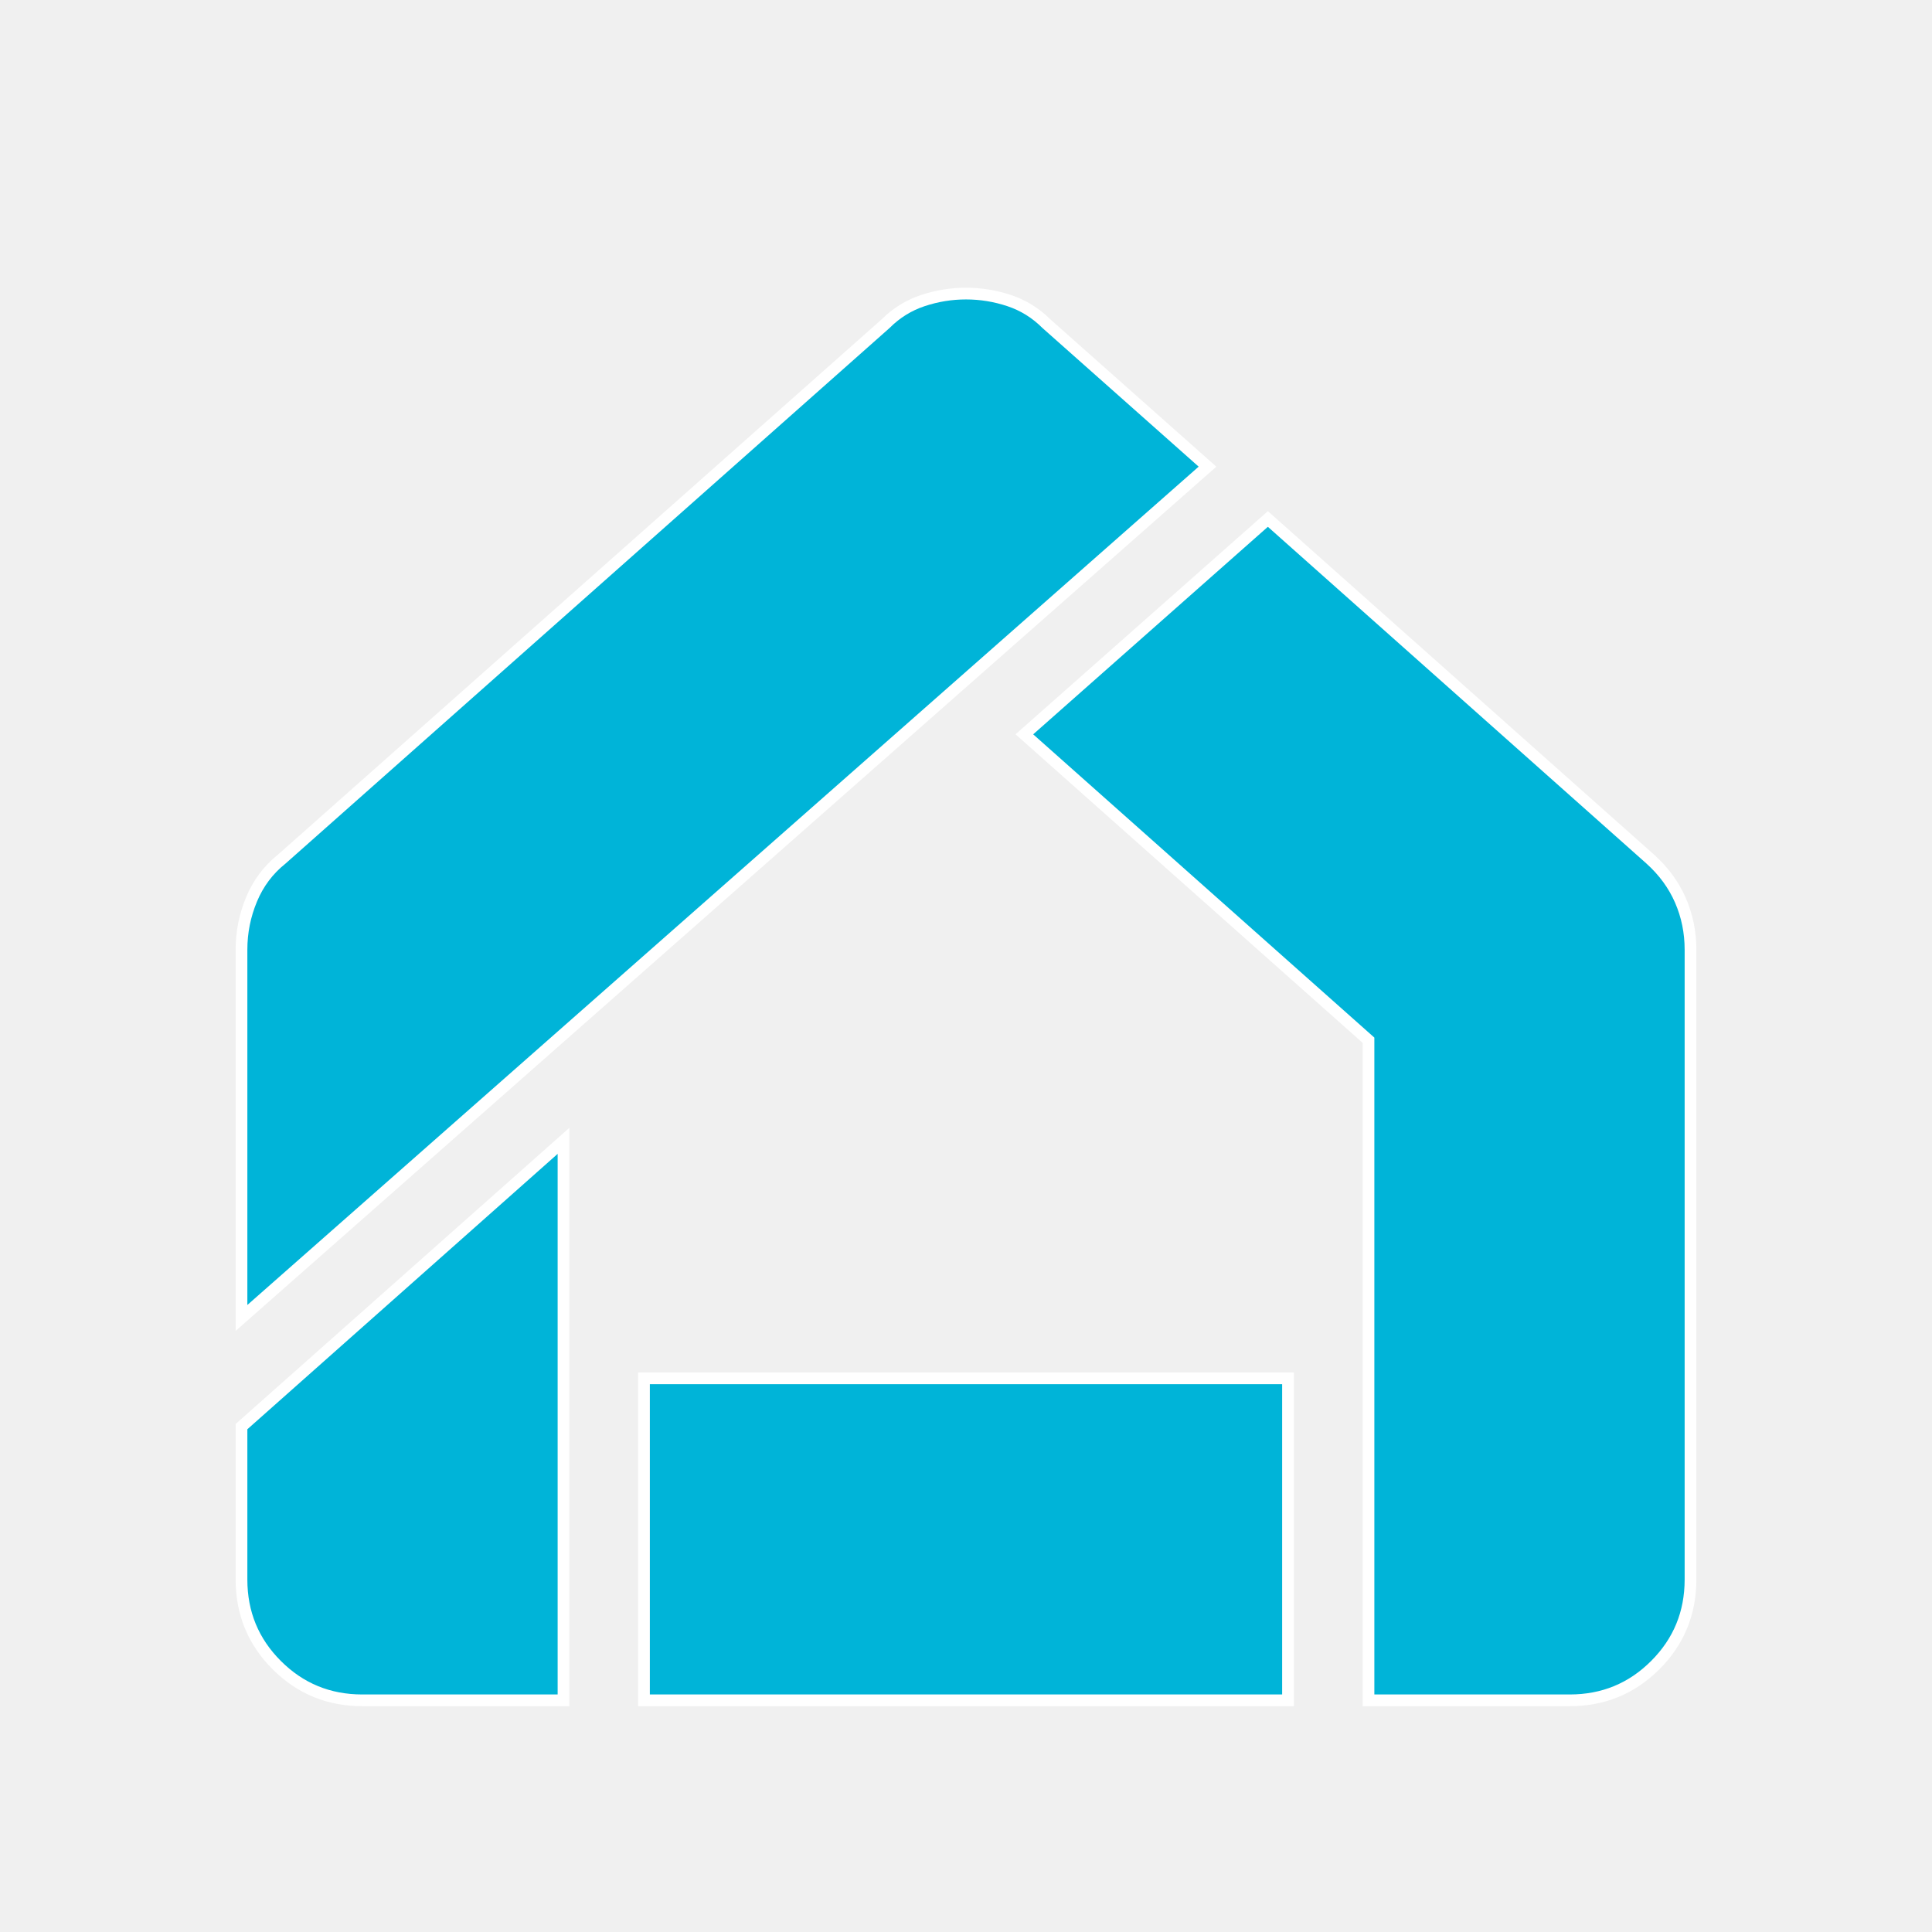
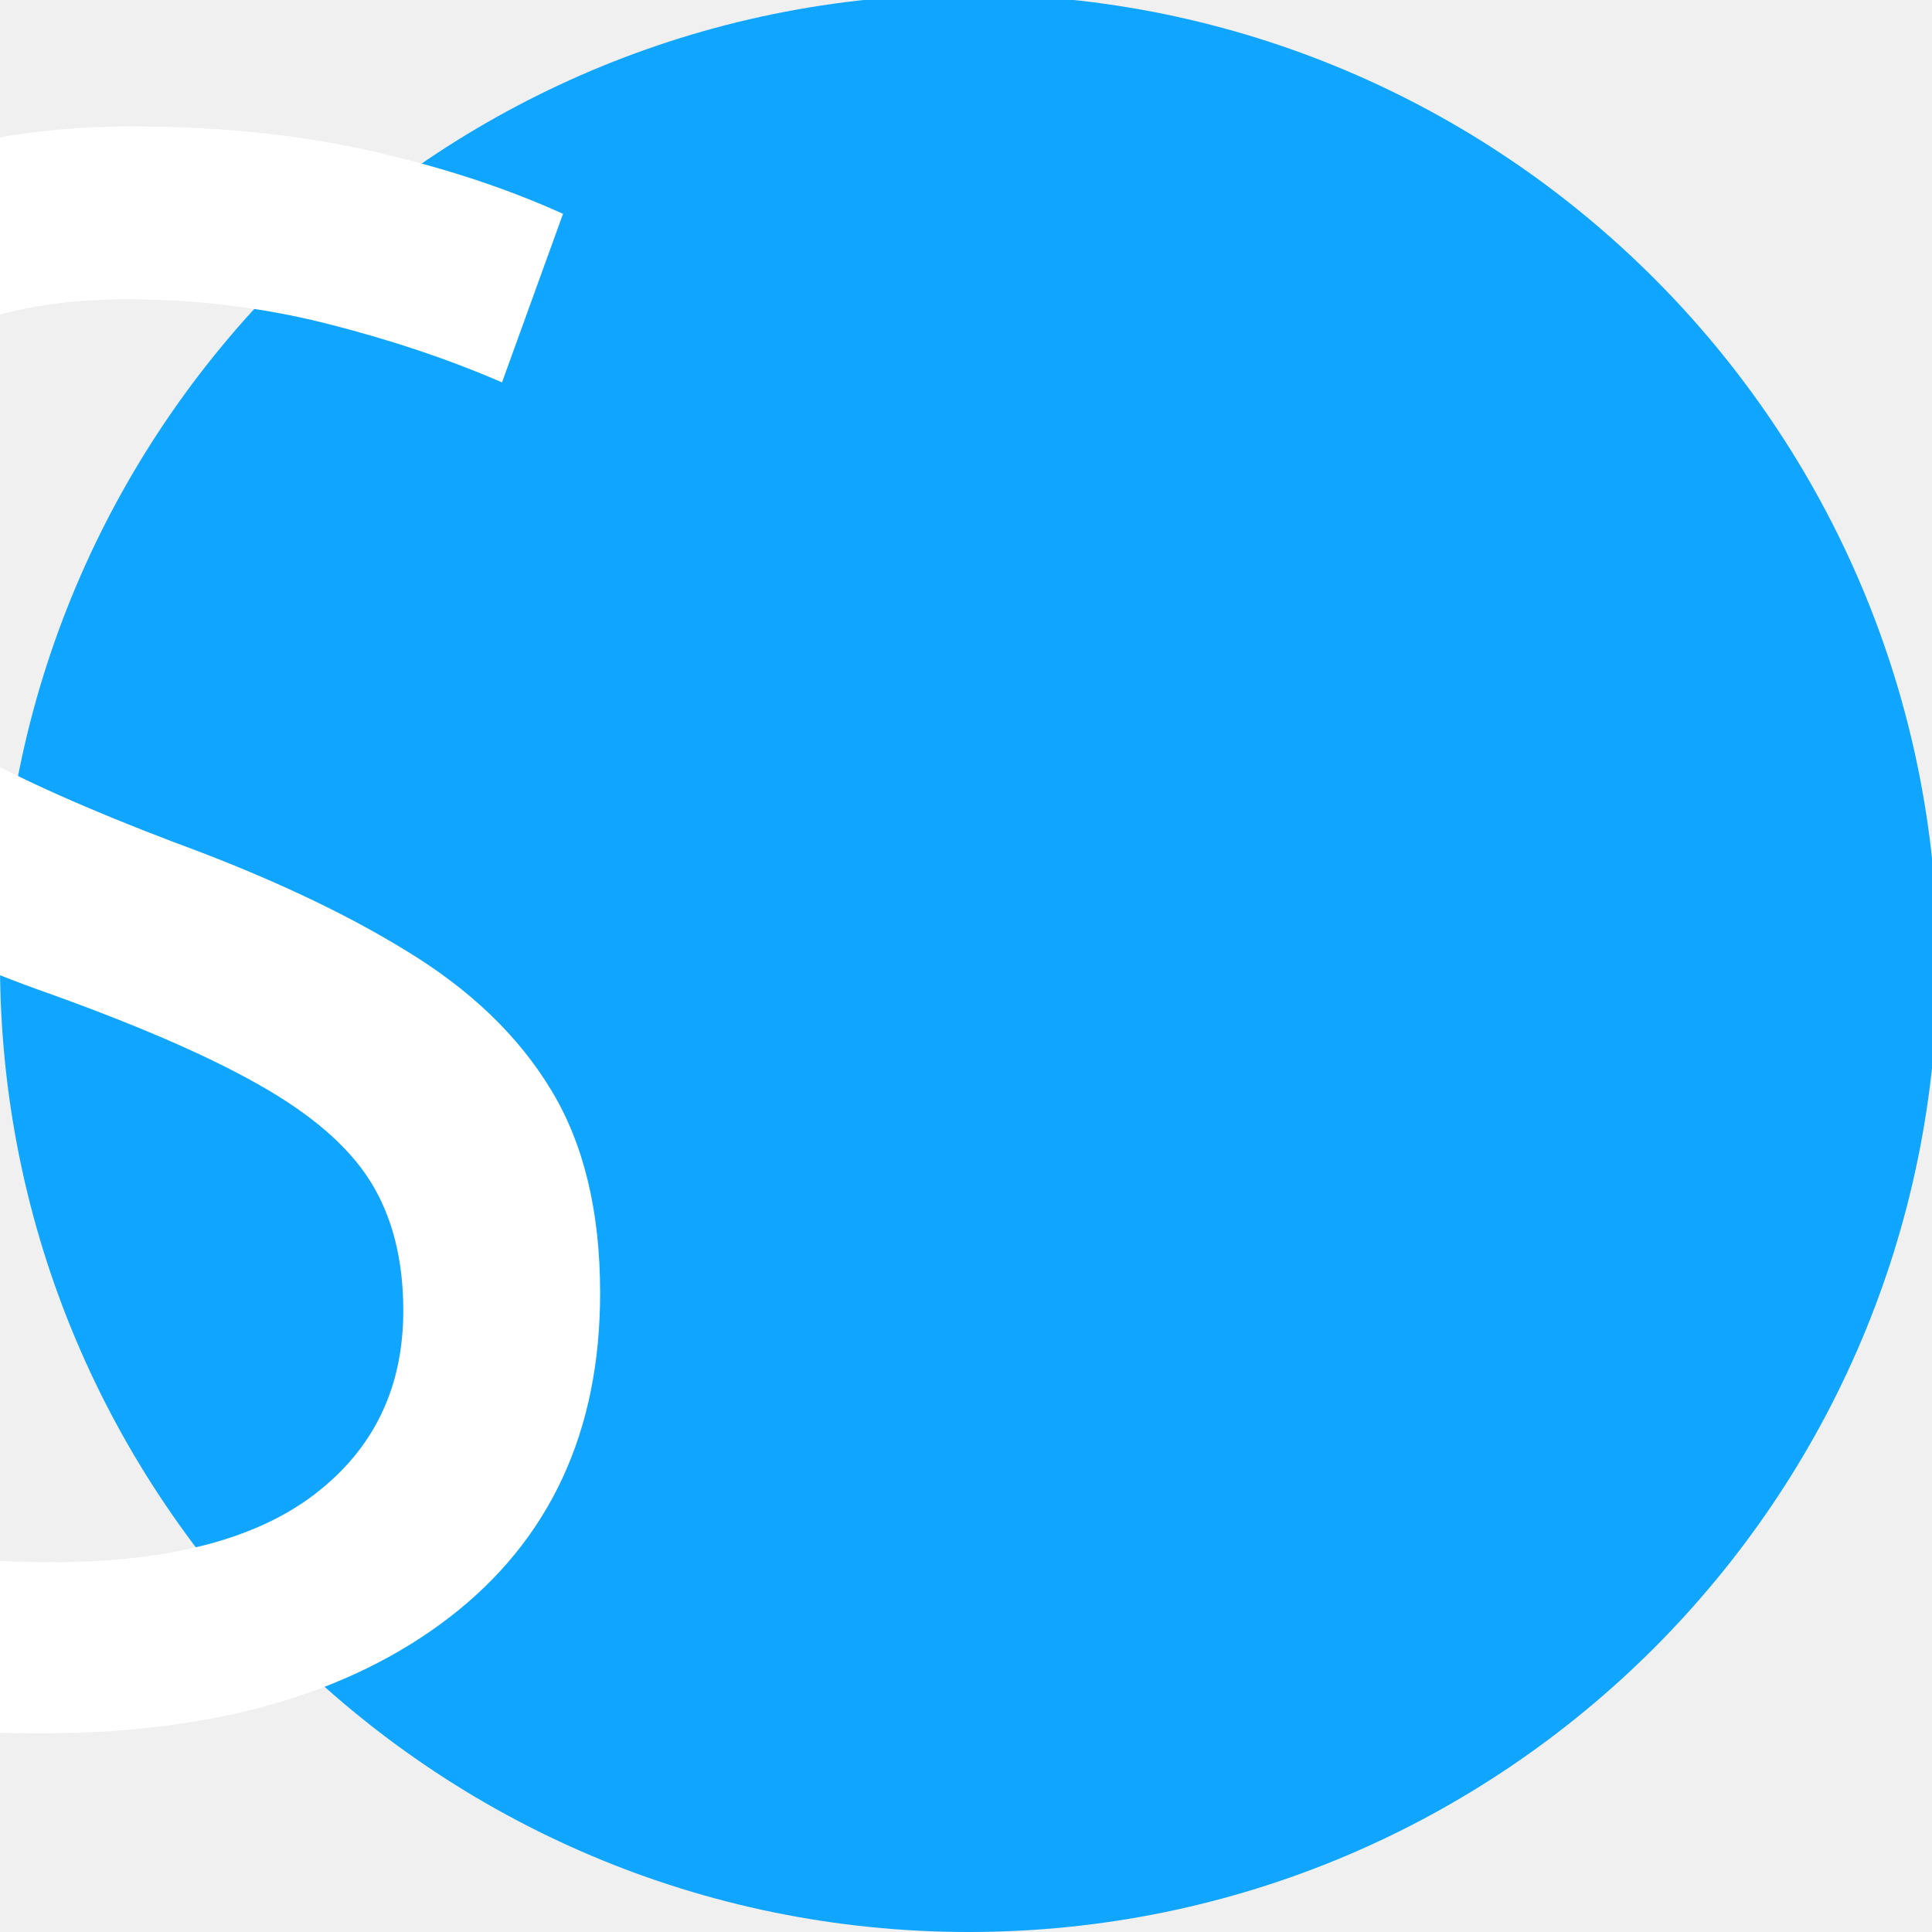
<svg xmlns="http://www.w3.org/2000/svg" height="48" width="48" version="1.1" id="svg395">
  <defs id="defs399" />
-   <path d="m 16,42.244 v -8 h 16 v 8 z m -10,-9.5 v -9.15 q 0,-0.65 0.25,-1.25 0.25,-0.6 0.75,-1 l 15,-13.3 q 0.4,-0.4 0.925,-0.575 0.525,-0.175 1.075,-0.175 0.55,0 1.075,0.175 0.525,0.175 0.925,0.575 l 4,3.55 z m 3,9.5 q -1.25,0 -2.125,-0.875 Q 6,40.494 6,39.244 v -3.8 l 8,-7.1 v 13.9 z m 25,0 v -16.4 l -8.55,-7.6 6.05,-5.35 9.5,8.45 q 0.5,0.45 0.75,1.025 0.25,0.575 0.25,1.225 v 15.65 q 0,1.25 -0.875,2.125 -0.875,0.875 -2.125,0.875 z" id="path1114" style="fill:#00b4d8;fill-opacity:1;stroke-width:0.291;stroke-dasharray:none;stroke:#ffffff;stroke-opacity:1" />
+   <circle style="fill:#10a5ff;stroke-width:0" id="path328" cx="24.07" cy="23.93" r="24.07" />
+   <text xml:space="preserve" style="font-size:54.383px;line-height:70.071px;font-family:'Concert One';-inkscape-font-specification:'Concert One';text-align:center;text-anchor:middle;fill:#ffffff;stroke-width:0" x="23.751" y="42.518" id="text534">
+     <tspan id="tspan532" x="23.751" y="42.518" style="stroke-width:0">S</tspan>
+   </text>
</svg>
